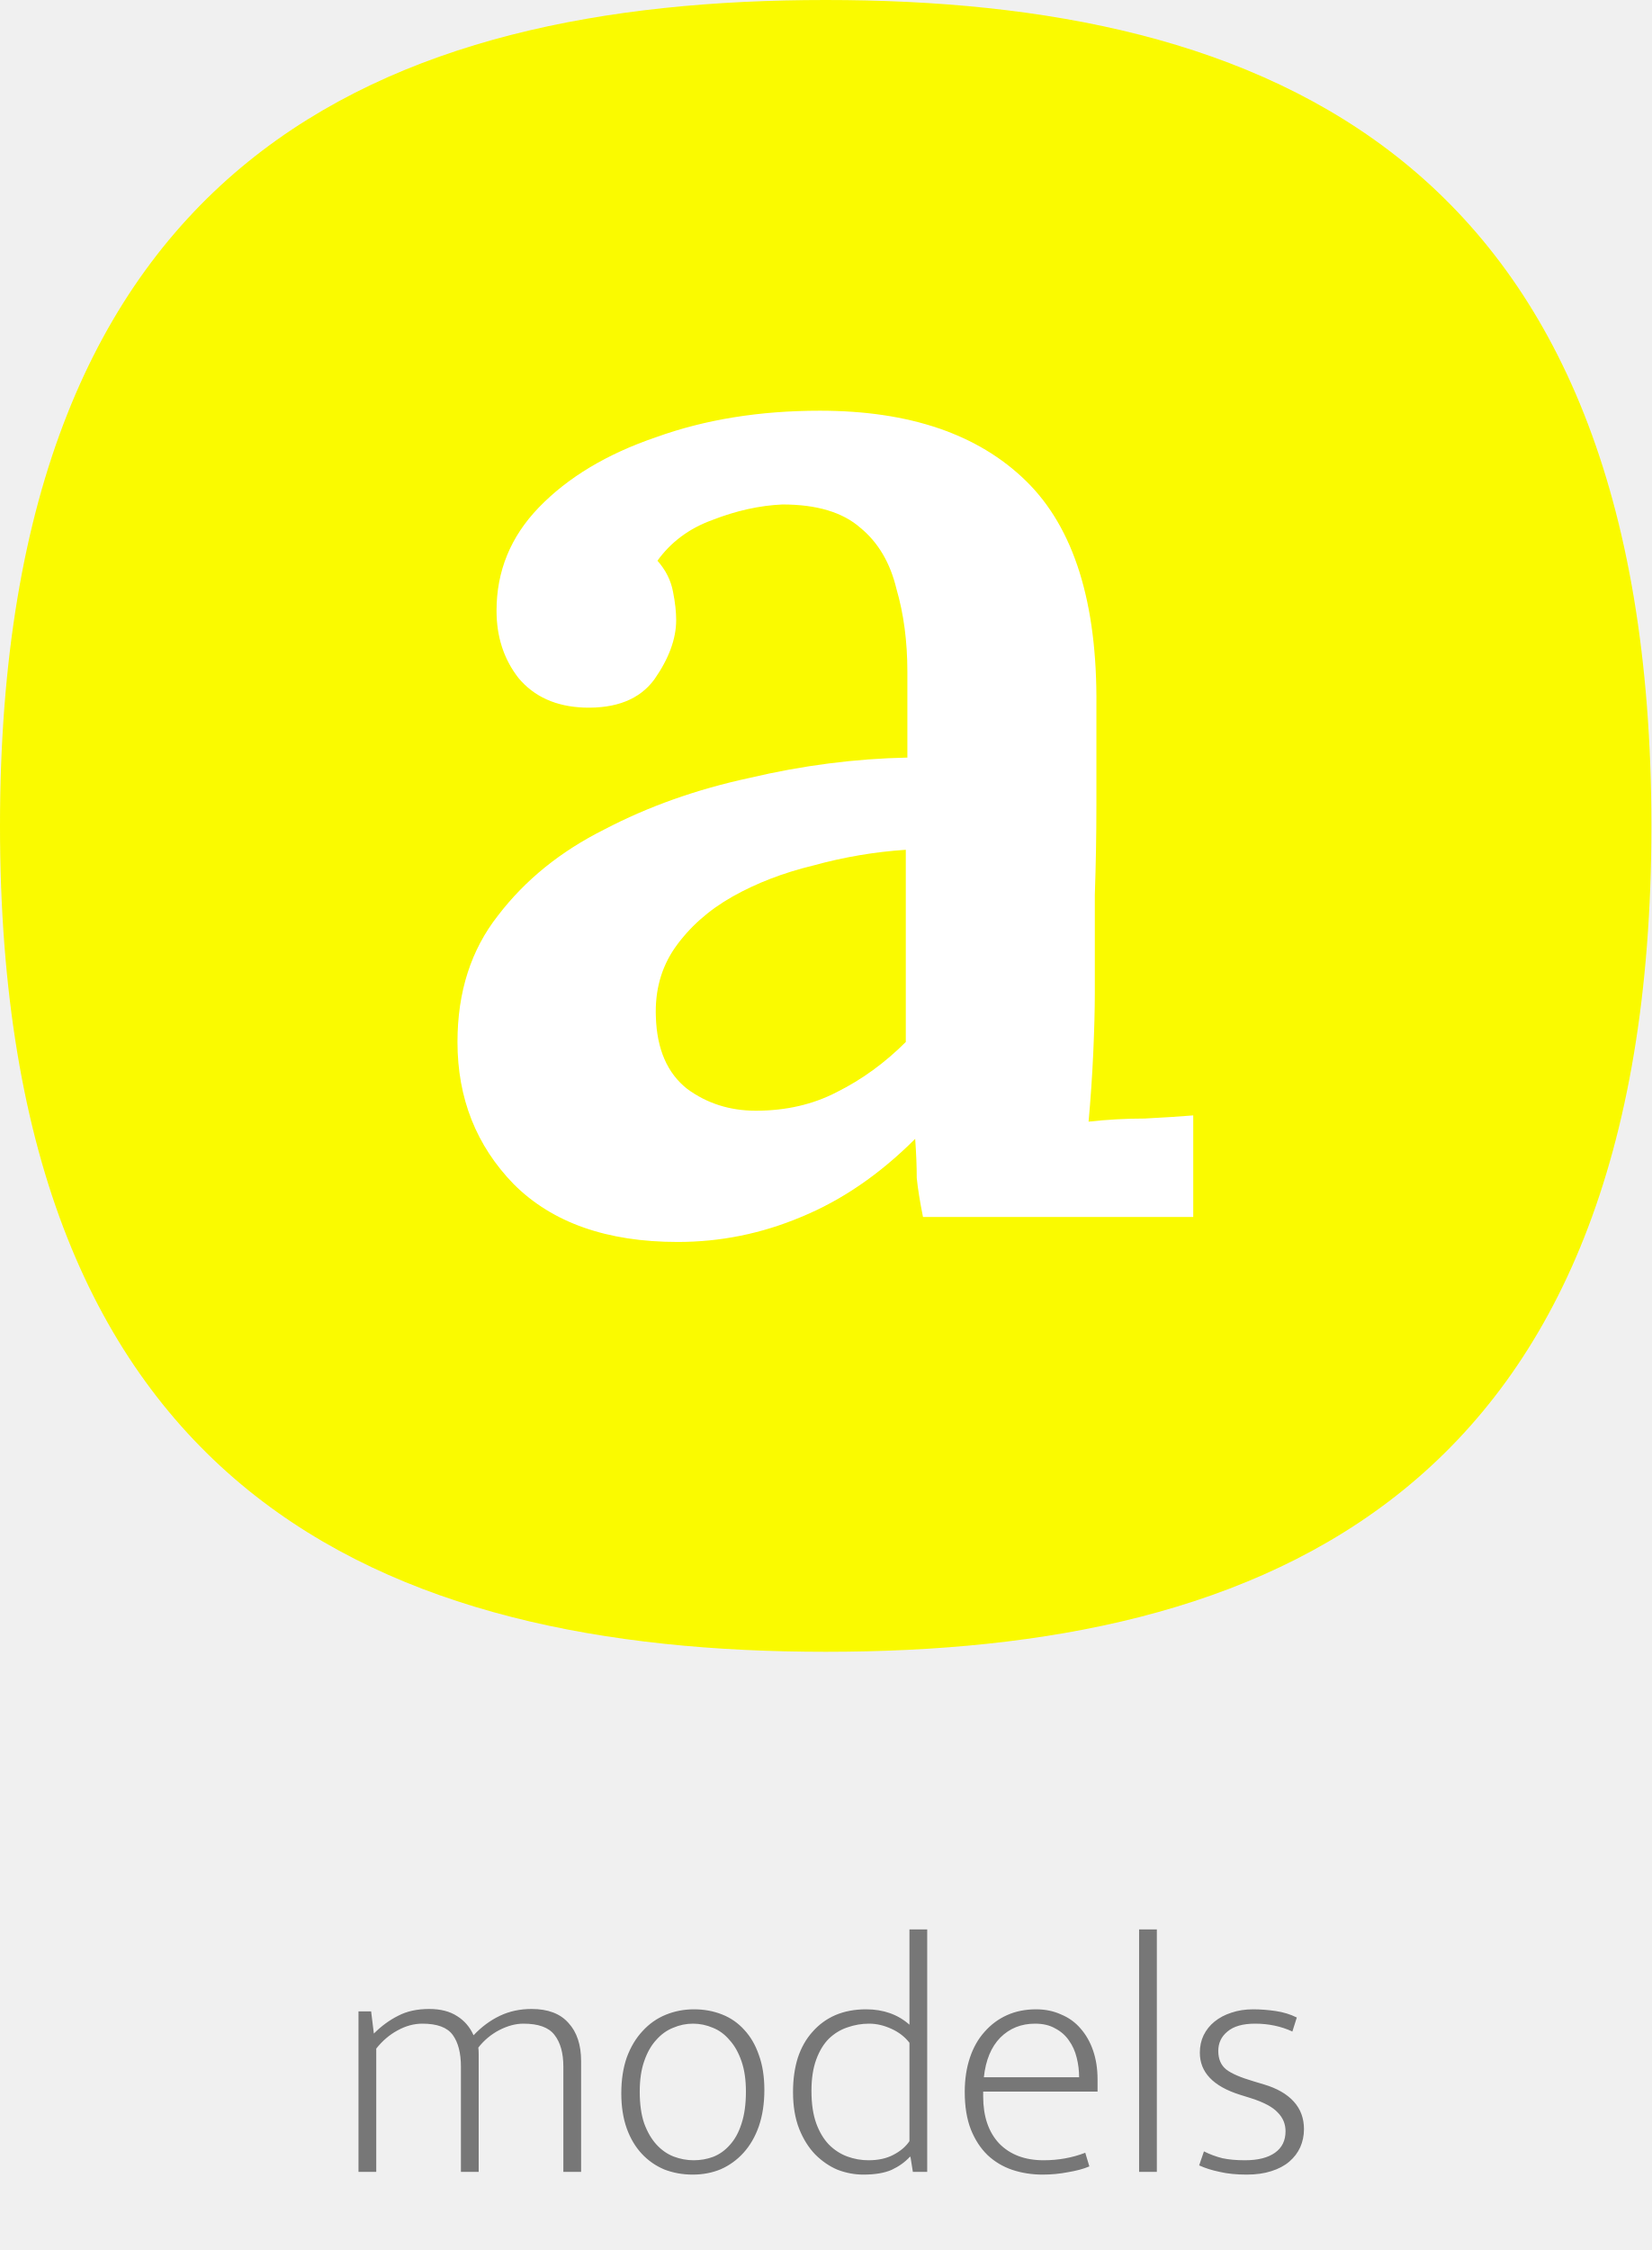
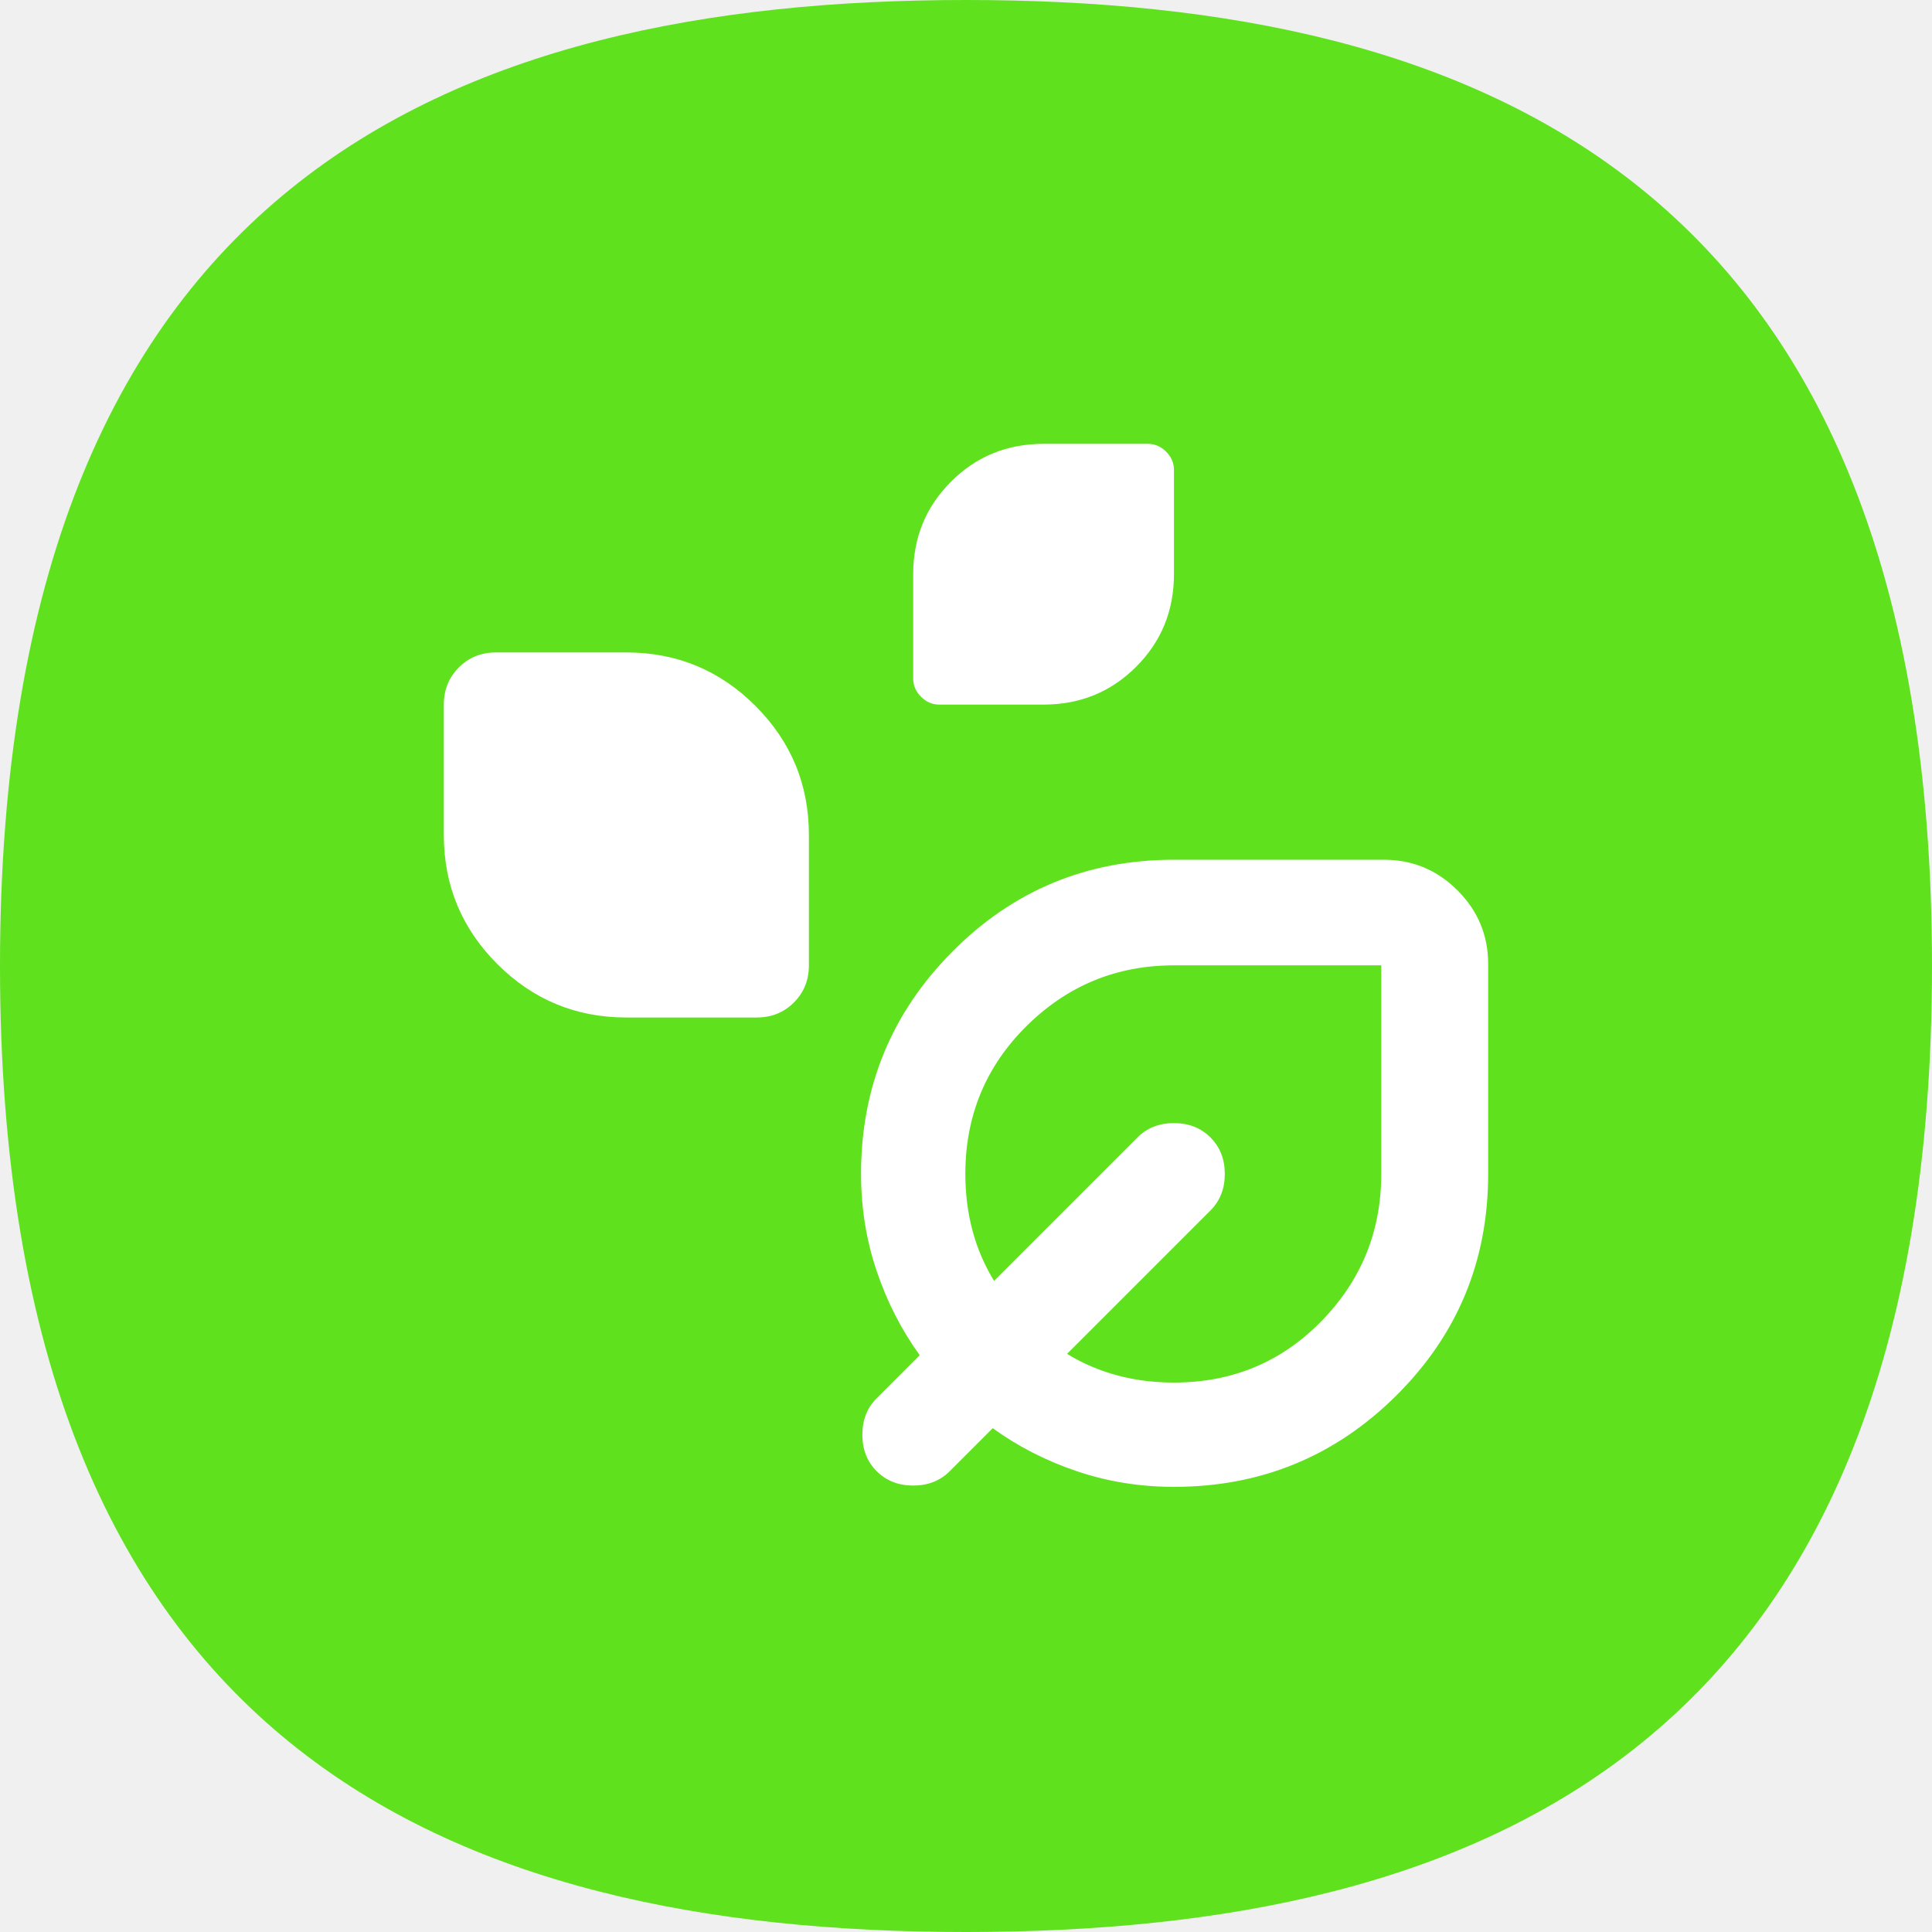
- <svg xmlns="http://www.w3.org/2000/svg" height="140" viewBox="0 0 740 1008" fill="none">
-   <path d="M168.601 973H160.645V901.09H166.306L167.53 911.035C170.896 907.669 174.517 905.017 178.393 903.079C182.269 901.039 186.91 900.019 192.316 900.019C197.416 900.019 201.598 901.09 204.862 903.232C208.126 905.272 210.574 908.128 212.206 911.8C215.776 908.026 219.703 905.119 223.987 903.079C228.271 901.039 233.014 900.019 238.216 900.019C245.56 900.019 251.068 902.11 254.74 906.292C258.514 910.372 260.401 916.084 260.401 923.428V973H252.445V925.876C252.445 919.756 251.119 915.013 248.467 911.647C245.917 908.281 241.276 906.598 234.544 906.598C231.076 906.598 227.455 907.567 223.681 909.505C220.009 911.443 216.898 914.044 214.348 917.308C214.45 918.226 214.501 919.246 214.501 920.368C214.501 921.49 214.501 922.51 214.501 923.428V973H206.545V925.876C206.545 919.756 205.321 915.013 202.873 911.647C200.425 908.281 195.886 906.598 189.256 906.598C185.482 906.598 181.759 907.618 178.087 909.658C174.517 911.596 171.355 914.299 168.601 917.767V973ZM342.517 936.28C342.517 942.298 341.701 947.704 340.069 952.498C338.437 957.19 336.142 961.168 333.184 964.432C330.328 967.594 326.962 970.042 323.086 971.776C319.21 973.408 314.977 974.224 310.387 974.224C305.899 974.224 301.666 973.459 297.688 971.929C293.812 970.297 290.446 967.951 287.59 964.891C284.734 961.831 282.49 958.057 280.858 953.569C279.226 948.979 278.41 943.726 278.41 937.81C278.41 931.792 279.226 926.437 280.858 921.745C282.592 917.053 284.938 913.126 287.896 909.964C290.854 906.7 294.322 904.252 298.3 902.62C302.278 900.988 306.511 900.172 310.999 900.172C315.487 900.172 319.669 900.937 323.545 902.467C327.421 903.997 330.736 906.292 333.49 909.352C336.346 912.412 338.539 916.186 340.069 920.674C341.701 925.162 342.517 930.364 342.517 936.28ZM334.255 937.045C334.255 931.741 333.592 927.202 332.266 923.428C330.94 919.552 329.155 916.39 326.911 913.942C324.769 911.392 322.27 909.556 319.414 908.434C316.558 907.21 313.6 906.598 310.54 906.598C307.48 906.598 304.522 907.21 301.666 908.434C298.81 909.556 296.26 911.392 294.016 913.942C291.772 916.39 289.987 919.552 288.661 923.428C287.335 927.202 286.672 931.741 286.672 937.045C286.672 942.655 287.335 947.398 288.661 951.274C290.089 955.15 291.925 958.312 294.169 960.76C296.413 963.208 298.963 964.993 301.819 966.115C304.777 967.237 307.786 967.798 310.846 967.798C313.906 967.798 316.813 967.288 319.567 966.268C322.423 965.146 324.922 963.361 327.064 960.913C329.308 958.465 331.042 955.303 332.266 951.427C333.592 947.449 334.255 942.655 334.255 937.045ZM407.532 864.37H415.488V973H409.062L407.991 966.268H407.685C405.543 968.614 402.84 970.552 399.576 972.082C396.312 973.51 392.079 974.224 386.877 974.224C383.001 974.224 379.176 973.51 375.402 972.082C371.73 970.552 368.364 968.257 365.304 965.197C362.346 962.137 359.949 958.312 358.113 953.722C356.277 949.03 355.359 943.522 355.359 937.198C355.359 931.588 356.073 926.488 357.501 921.898C359.031 917.308 361.224 913.432 364.08 910.27C366.936 907.006 370.353 904.507 374.331 902.773C378.411 901.039 383.001 900.172 388.101 900.172C395.853 900.172 402.33 902.467 407.532 907.057V864.37ZM407.532 915.166C405.492 912.514 402.789 910.423 399.423 908.893C396.057 907.363 392.742 906.598 389.478 906.598C386.112 906.598 382.848 907.159 379.686 908.281C376.626 909.301 373.872 910.984 371.424 913.33C369.078 915.676 367.191 918.787 365.763 922.663C364.335 926.539 363.621 931.231 363.621 936.739C363.621 942.451 364.335 947.296 365.763 951.274C367.191 955.15 369.078 958.312 371.424 960.76C373.872 963.208 376.626 964.993 379.686 966.115C382.746 967.237 385.908 967.798 389.172 967.798C393.558 967.798 397.281 966.982 400.341 965.35C403.503 963.718 405.9 961.678 407.532 959.23V915.166ZM491.824 937.045H440.569V939.187C440.569 948.163 442.966 955.201 447.76 960.301C452.656 965.299 459.286 967.798 467.65 967.798C474.28 967.798 480.502 966.676 486.316 964.432L488.152 970.552C485.5 971.674 482.287 972.541 478.513 973.153C474.841 973.867 471.067 974.224 467.191 974.224C462.397 974.224 457.858 973.51 453.574 972.082C449.392 970.654 445.72 968.461 442.558 965.503C439.396 962.443 436.897 958.618 435.061 954.028C433.225 949.336 432.307 943.726 432.307 937.198C432.307 931.588 433.072 926.488 434.602 921.898C436.132 917.308 438.325 913.432 441.181 910.27C444.037 907.006 447.403 904.507 451.279 902.773C455.155 901.039 459.49 900.172 464.284 900.172C468.364 900.172 472.087 900.937 475.453 902.467C478.921 903.895 481.828 905.986 484.174 908.74C486.622 911.494 488.509 914.809 489.835 918.685C491.161 922.561 491.824 926.845 491.824 931.537V937.045ZM483.562 930.619C483.562 927.661 483.205 924.754 482.491 921.898C481.777 918.94 480.604 916.339 478.972 914.095C477.442 911.851 475.402 910.066 472.852 908.74C470.404 907.312 467.395 906.598 463.825 906.598C457.603 906.598 452.401 908.689 448.219 912.871C444.139 917.053 441.691 922.969 440.875 930.619H483.562ZM510.437 973V864.37H518.393V973H510.437ZM579.121 910.117C574.021 907.771 568.462 906.598 562.444 906.598C556.936 906.598 552.805 907.771 550.051 910.117C547.297 912.361 545.92 915.268 545.92 918.838C545.92 922.408 547.093 925.162 549.439 927.1C551.785 928.936 555.916 930.721 561.832 932.455L566.422 933.832C572.236 935.566 576.673 938.116 579.733 941.482C582.793 944.848 584.323 948.979 584.323 953.875C584.323 956.731 583.762 959.434 582.64 961.984C581.518 964.432 579.886 966.574 577.744 968.41C575.602 970.246 572.899 971.674 569.635 972.694C566.473 973.714 562.801 974.224 558.619 974.224C554.029 974.224 550 973.816 546.532 973C543.064 972.286 540.004 971.317 537.352 970.093L539.494 963.82C542.146 965.146 544.9 966.166 547.756 966.88C550.612 967.492 553.978 967.798 557.854 967.798C563.668 967.798 568.156 966.676 571.318 964.432C574.48 962.188 576.061 958.975 576.061 954.793C576.061 951.529 574.888 948.724 572.542 946.378C570.298 943.93 566.269 941.788 560.455 939.952L555.559 938.422C543.625 934.648 537.658 928.375 537.658 919.603C537.658 916.747 538.219 914.146 539.341 911.8C540.565 909.352 542.197 907.312 544.237 905.68C546.379 903.946 548.878 902.62 551.734 901.702C554.692 900.682 557.956 900.172 561.526 900.172C564.79 900.172 568.156 900.427 571.624 900.937C575.092 901.447 578.254 902.416 581.11 903.844L579.121 910.117Z" fill="#777" />
-   <path d="M0 370C0 70 173 0 370 0C567 0 740 70 740 370C740 670 567 740 370 740C173 740 0 670 0 370Z" fill="#FAFA00" />
-   <path d="M413.6 545.2C412.2 538.2 411.267 532.367 410.8 527.7C410.8 522.567 410.567 516.733 410.1 510.2C394.233 526.067 377.2 537.733 359 545.2C341.267 552.667 322.833 556.4 303.7 556.4C271.967 556.4 247.467 547.767 230.2 530.5C213.4 513.233 205 492 205 466.8C205 444.4 211.067 425.5 223.2 410.1C235.333 394.233 251.2 381.4 270.8 371.6C290.4 361.333 312.1 353.633 335.9 348.5C359.7 342.9 383.267 339.867 406.6 339.4V300.9C406.6 287.367 404.967 275 401.7 263.8C398.9 252.133 393.533 243.033 385.6 236.5C377.667 229.5 366 226 350.6 226C340.333 226.467 329.833 228.8 319.1 233C308.833 236.733 300.667 242.8 294.6 251.2C298.333 255.4 300.667 260.067 301.6 265.2C302.533 269.867 303 274.067 303 277.8C303 286.2 299.733 295.067 293.2 304.4C286.667 313.267 276.167 317.467 261.7 317C249.1 316.533 239.3 312.1 232.3 303.7C225.767 295.3 222.5 285.267 222.5 273.6C222.5 255.867 228.8 240.467 241.4 227.4C254.467 213.867 271.967 203.367 293.9 195.9C315.833 187.967 340.333 184 367.4 184C407.533 184 438.333 194.5 459.8 215.5C481.267 236.5 491.767 270.1 491.3 316.3C491.3 332.633 491.3 347.567 491.3 361.1C491.3 374.167 491.067 387.467 490.6 401C490.6 414.067 490.6 428.767 490.6 445.1C490.6 452.1 490.367 460.967 489.9 471.7C489.433 481.967 488.733 492.233 487.8 502.5C496.2 501.567 504.6 501.1 513 501.1C521.867 500.633 529.1 500.167 534.7 499.7V545.2H413.6ZM405.9 380.7C391.9 381.633 378.133 383.967 364.6 387.7C351.067 390.967 338.933 395.633 328.2 401.7C317.467 407.767 308.833 415.467 302.3 424.8C296.233 433.667 293.433 443.933 293.9 455.6C294.367 470.067 299.033 480.8 307.9 487.8C316.767 494.333 327.033 497.6 338.7 497.6C352.233 497.6 364.367 494.8 375.1 489.2C386.3 483.6 396.567 476.133 405.9 466.8C405.9 462.133 405.9 457.233 405.9 452.1C405.9 446.967 405.9 441.833 405.9 436.7C405.9 430.167 405.9 422 405.9 412.2C405.9 402.4 405.9 391.9 405.9 380.7Z" fill="white" />
+ <svg xmlns="http://www.w3.org/2000/svg" width="100" height="100" viewBox="0 0 740 740" fill="#5FE11E">
+   <path d="M0 370C0 70 173 0 370 0C567 0 740 70 740 370C740 670 567 740 370 740C173 740 0 670 0 370Z" />
+   <path d="M359.763 269.875C357.099 269.875 354.769 268.876 352.772 266.879C350.774 264.881 349.775 262.551 349.775 259.888V219.938C349.775 205.955 354.603 194.137 364.257 184.482C373.912 174.827 385.73 170 399.713 170H439.663C442.326 170 444.657 170.999 446.654 172.996C448.652 174.994 449.65 177.324 449.65 179.988V219.938C449.65 233.92 444.823 245.739 435.169 255.393C425.514 265.048 413.695 269.875 399.713 269.875H359.763ZM239.913 389.725C220.603 389.725 204.124 382.901 190.474 369.251C176.825 355.601 170 339.122 170 319.813V269.875C170 264.216 171.914 259.471 175.743 255.643C179.571 251.814 184.315 249.9 189.975 249.9H239.913C259.222 249.9 275.701 256.725 289.351 270.375C303 284.024 309.825 300.504 309.825 319.813V369.75C309.825 375.41 307.911 380.154 304.082 383.983C300.254 387.811 295.51 389.725 289.85 389.725H239.913ZM449.65 569.501C436.667 569.501 424.265 567.503 412.447 563.508C400.628 559.513 389.892 554.02 380.237 547.029L363.758 563.508C360.096 567.17 355.435 569.001 349.775 569.001C344.116 569.001 339.455 567.17 335.793 563.508C332.131 559.846 330.3 555.185 330.3 549.526C330.3 543.866 332.131 539.205 335.793 535.543L352.272 519.064C345.281 509.409 339.788 498.672 335.793 486.854C331.798 475.035 329.8 462.634 329.8 449.65C329.8 416.359 341.452 387.978 364.757 364.507C388.061 341.036 416.359 329.301 449.65 329.301H530.05C541.036 329.301 550.441 333.213 558.265 341.036C566.088 348.86 570 358.265 570 369.251V449.65C570 482.942 558.265 511.24 534.794 534.544C511.323 557.849 482.942 569.501 449.65 569.501ZM449.65 529.551C471.956 529.551 490.766 521.727 506.08 506.08C521.394 490.433 529.051 471.623 529.051 449.65V369.75H449.65C427.678 369.75 408.868 377.491 393.221 392.971C377.574 408.452 369.75 427.345 369.75 449.65C369.75 457.308 370.666 464.548 372.497 471.373C374.328 478.198 377.074 484.607 380.737 490.599L435.668 435.668C439.33 432.006 443.991 430.175 449.65 430.175C455.31 430.175 459.971 432.006 463.633 435.668C467.295 439.33 469.126 443.991 469.126 449.65C469.126 455.31 467.295 459.971 463.633 463.633L408.702 518.564C414.694 522.226 421.103 524.973 427.928 526.804C434.752 528.635 441.993 529.551 449.65 529.551Z" fill="white" />
</svg>
